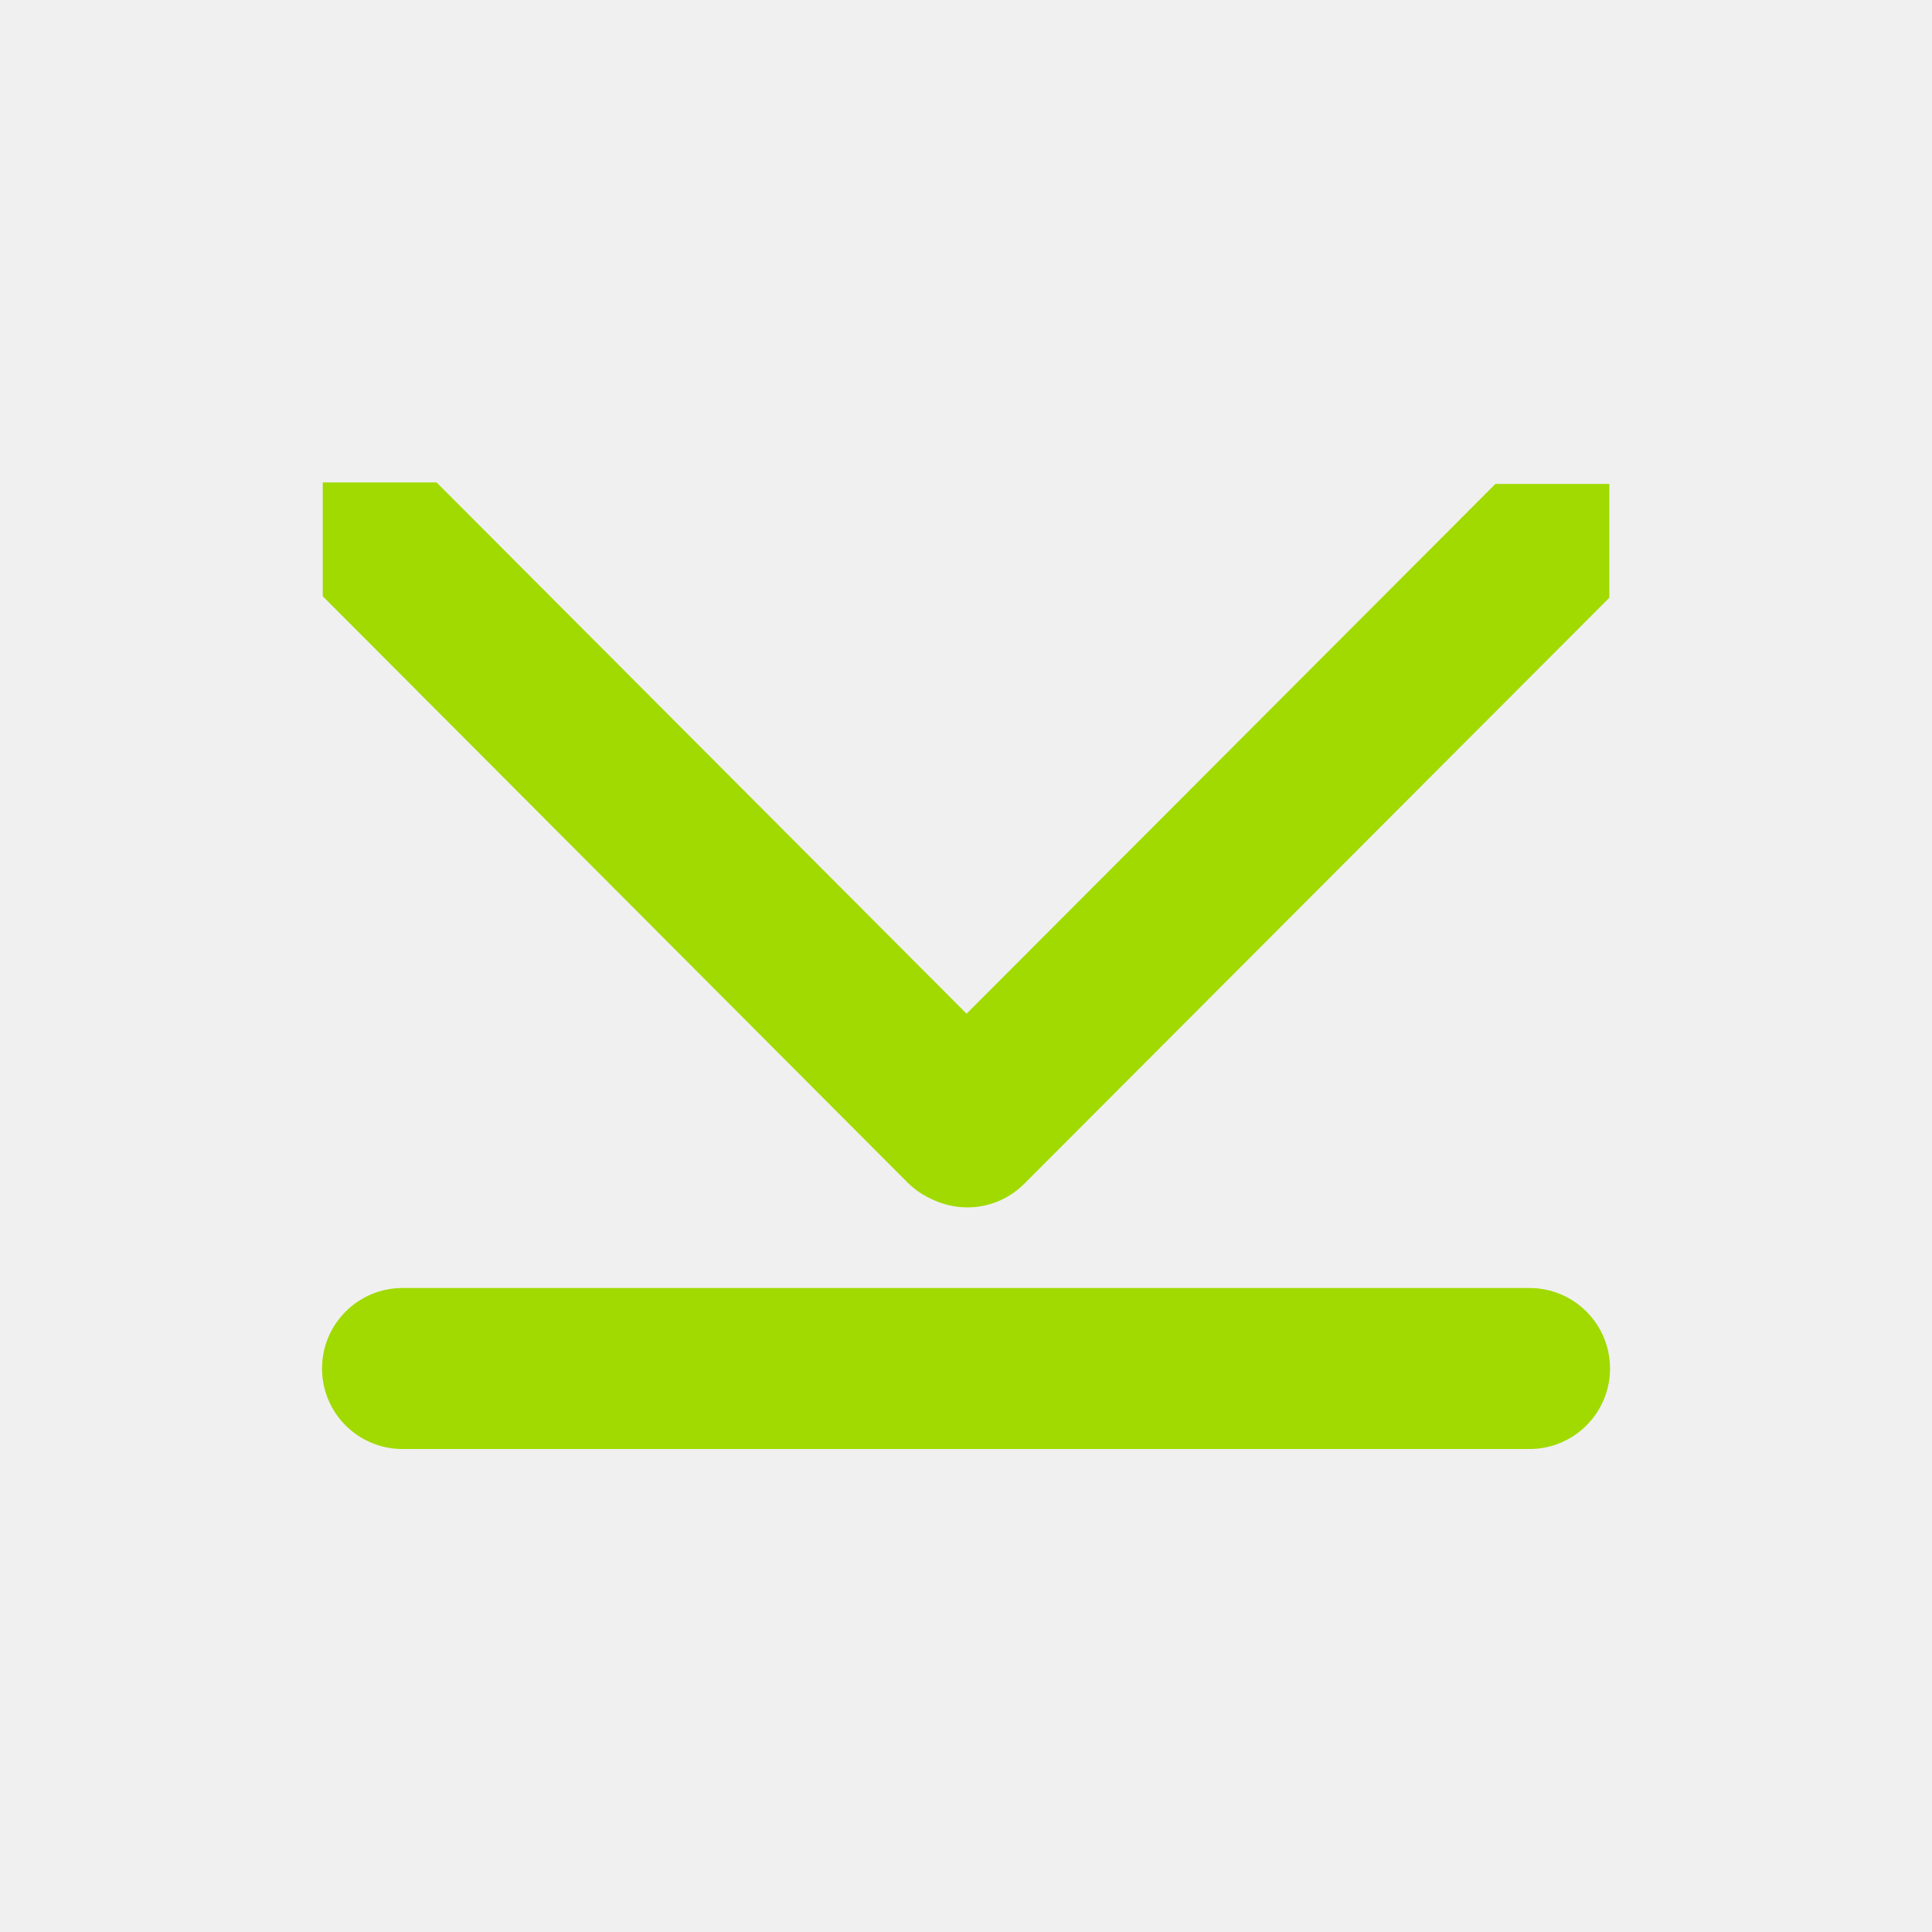
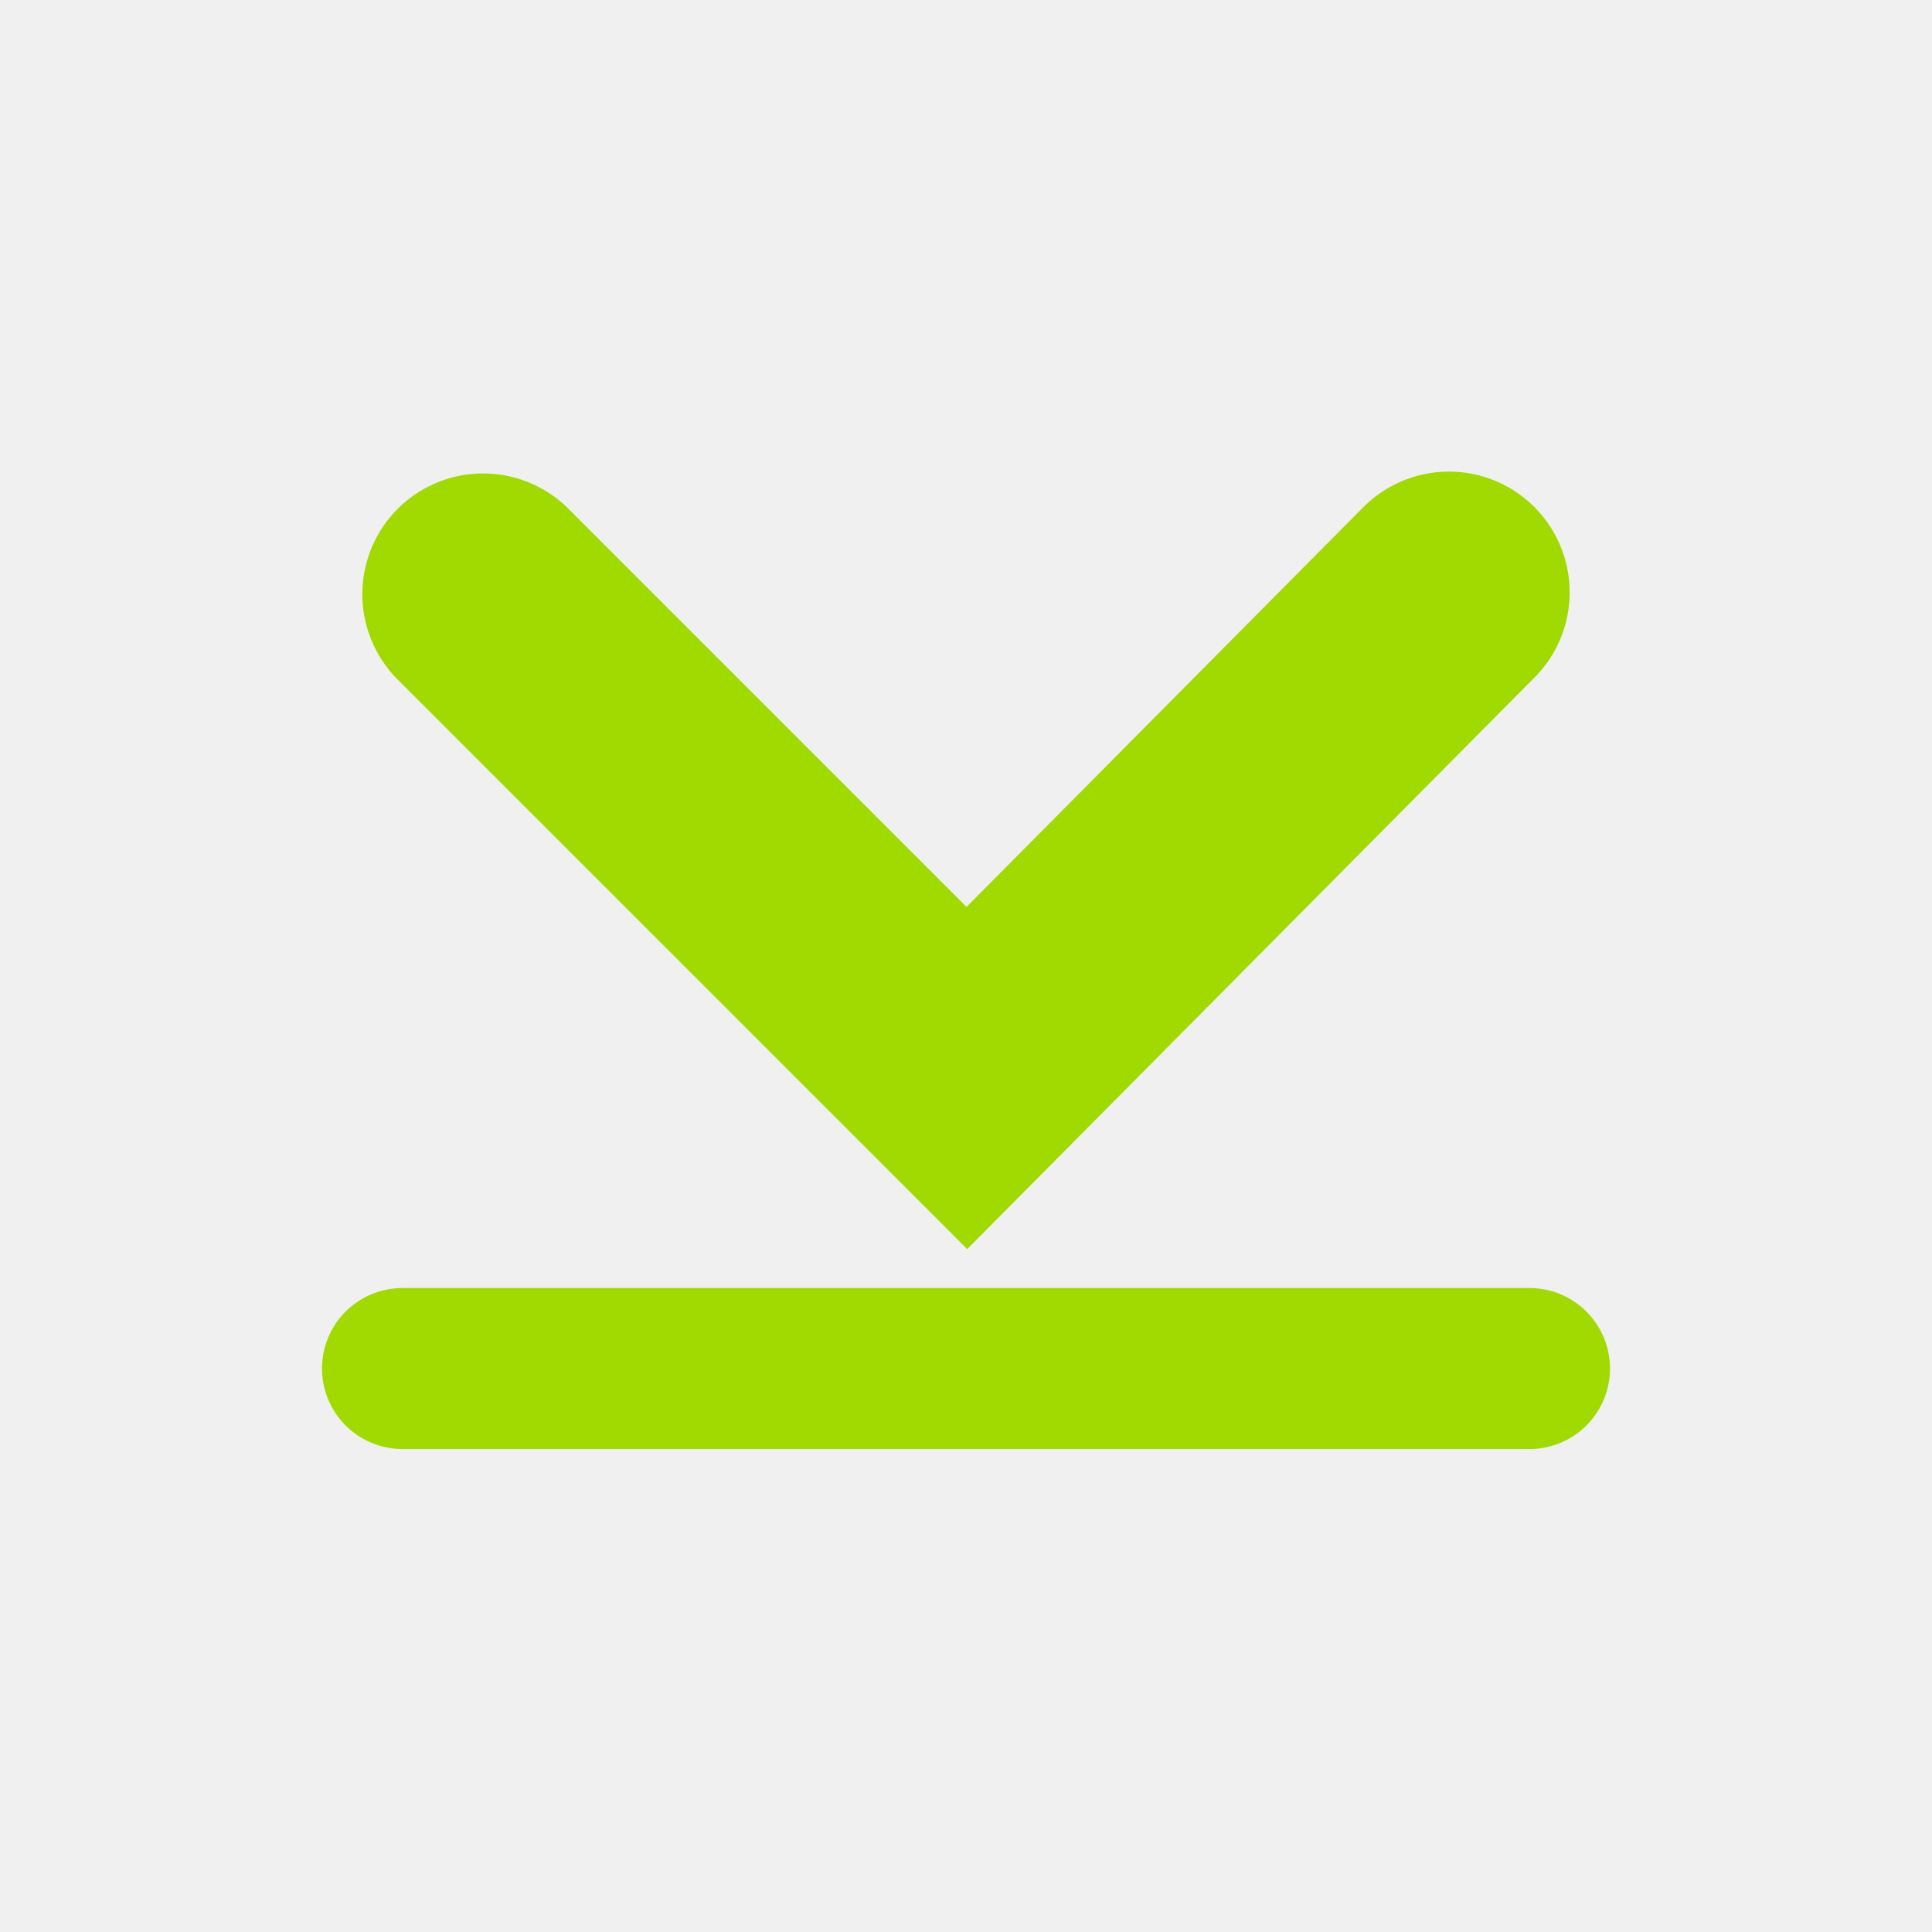
<svg xmlns="http://www.w3.org/2000/svg" version="1.0" width="24" height="24" id="svg7384">
  <defs id="defs7386" />
  <g transform="translate(396,-175)" id="layer3" />
  <g transform="translate(396,-175)" id="layer5" />
  <g transform="translate(396,-175)" id="layer7" />
  <g transform="translate(396,-175)" id="layer2" />
  <g transform="translate(396,-175)" id="layer8" />
  <g transform="translate(396,-1127.362)" id="layer1" />
  <g transform="translate(396,-175)" id="layer4" />
  <g transform="translate(396,-175)" id="layer9" />
  <g transform="translate(396,-175)" id="layer6">
    <rect width="24" height="24" x="-199" y="-396" transform="matrix(0,-1,1,0,0,0)" id="rect7334" style="opacity:0;fill:#ffffff;fill-opacity:1;stroke:none;display:inline" />
-     <g transform="matrix(0,-1,1,0,-409.1757,208.3827)" id="g7336" style="fill:#a0da00;display:inline">
-       <g transform="matrix(-1,0,0,1,44.77253,0)" id="g7338" style="fill:#a0da00">
-         <g transform="translate(1.35498e-3,-2.71e-3)" id="g7340" style="fill:#a0da00">
-           <g transform="translate(-2.94087,-1.5221e-2)" id="g7342" style="fill:#a0da00">
-             <path d="M 20.341,33.185 C 20.341,33.185 20.341,31.77 20.341,31.77 L 27.62,24.504 C 28.012,24.112 28.643,24.112 29.034,24.504 C 29.426,24.896 29.426,25.526 29.034,25.918 L 21.755,33.185 C 21.755,33.185 20.341,33.185 20.341,33.185 L 20.341,33.185 z" id="path7344" style="fill:#a0da00;fill-opacity:1;stroke:none" />
-             <path d="M 20.322,17.203 C 20.322,17.203 20.322,18.617 20.322,18.617 L 27.603,25.88 C 27.994,26.271 28.625,26.271 29.017,25.88 C 29.408,25.488 29.408,24.857 29.017,24.465 L 21.736,17.203 C 21.736,17.203 20.322,17.203 20.322,17.203 L 20.322,17.203 z" id="path7346" style="fill:#a0da00;fill-opacity:1;stroke:none" />
-           </g>
-         </g>
-         <rect width="2" height="16" rx="1" ry="1" x="27.39" y="17.176" id="rect7348" style="fill:#a0da00;fill-opacity:1;stroke:none" />
-       </g>
+     <g transform="matrix(0,-1,-1,0,-197,-260.9837)" id="g7419-4-0">
+       <path d="M -443.365,192.999 L -449.375,186.989 L -443.342,181.001" id="path7280-0-0-8-8-3" style="fill:none;stroke:#a0da00;stroke-width:3;stroke-linecap:round;stroke-linejoin:miter;stroke-miterlimit:4;stroke-dasharray:none;stroke-opacity:1" />
+       <path d="M -452.984,180 L -452.984,194" id="path7392-7-7-6" style="fill:none;stroke:#a0da00;stroke-width:2;stroke-linecap:round;stroke-linejoin:miter;stroke-miterlimit:4;stroke-dasharray:none;stroke-opacity:1" />
    </g>
  </g>
</svg>
